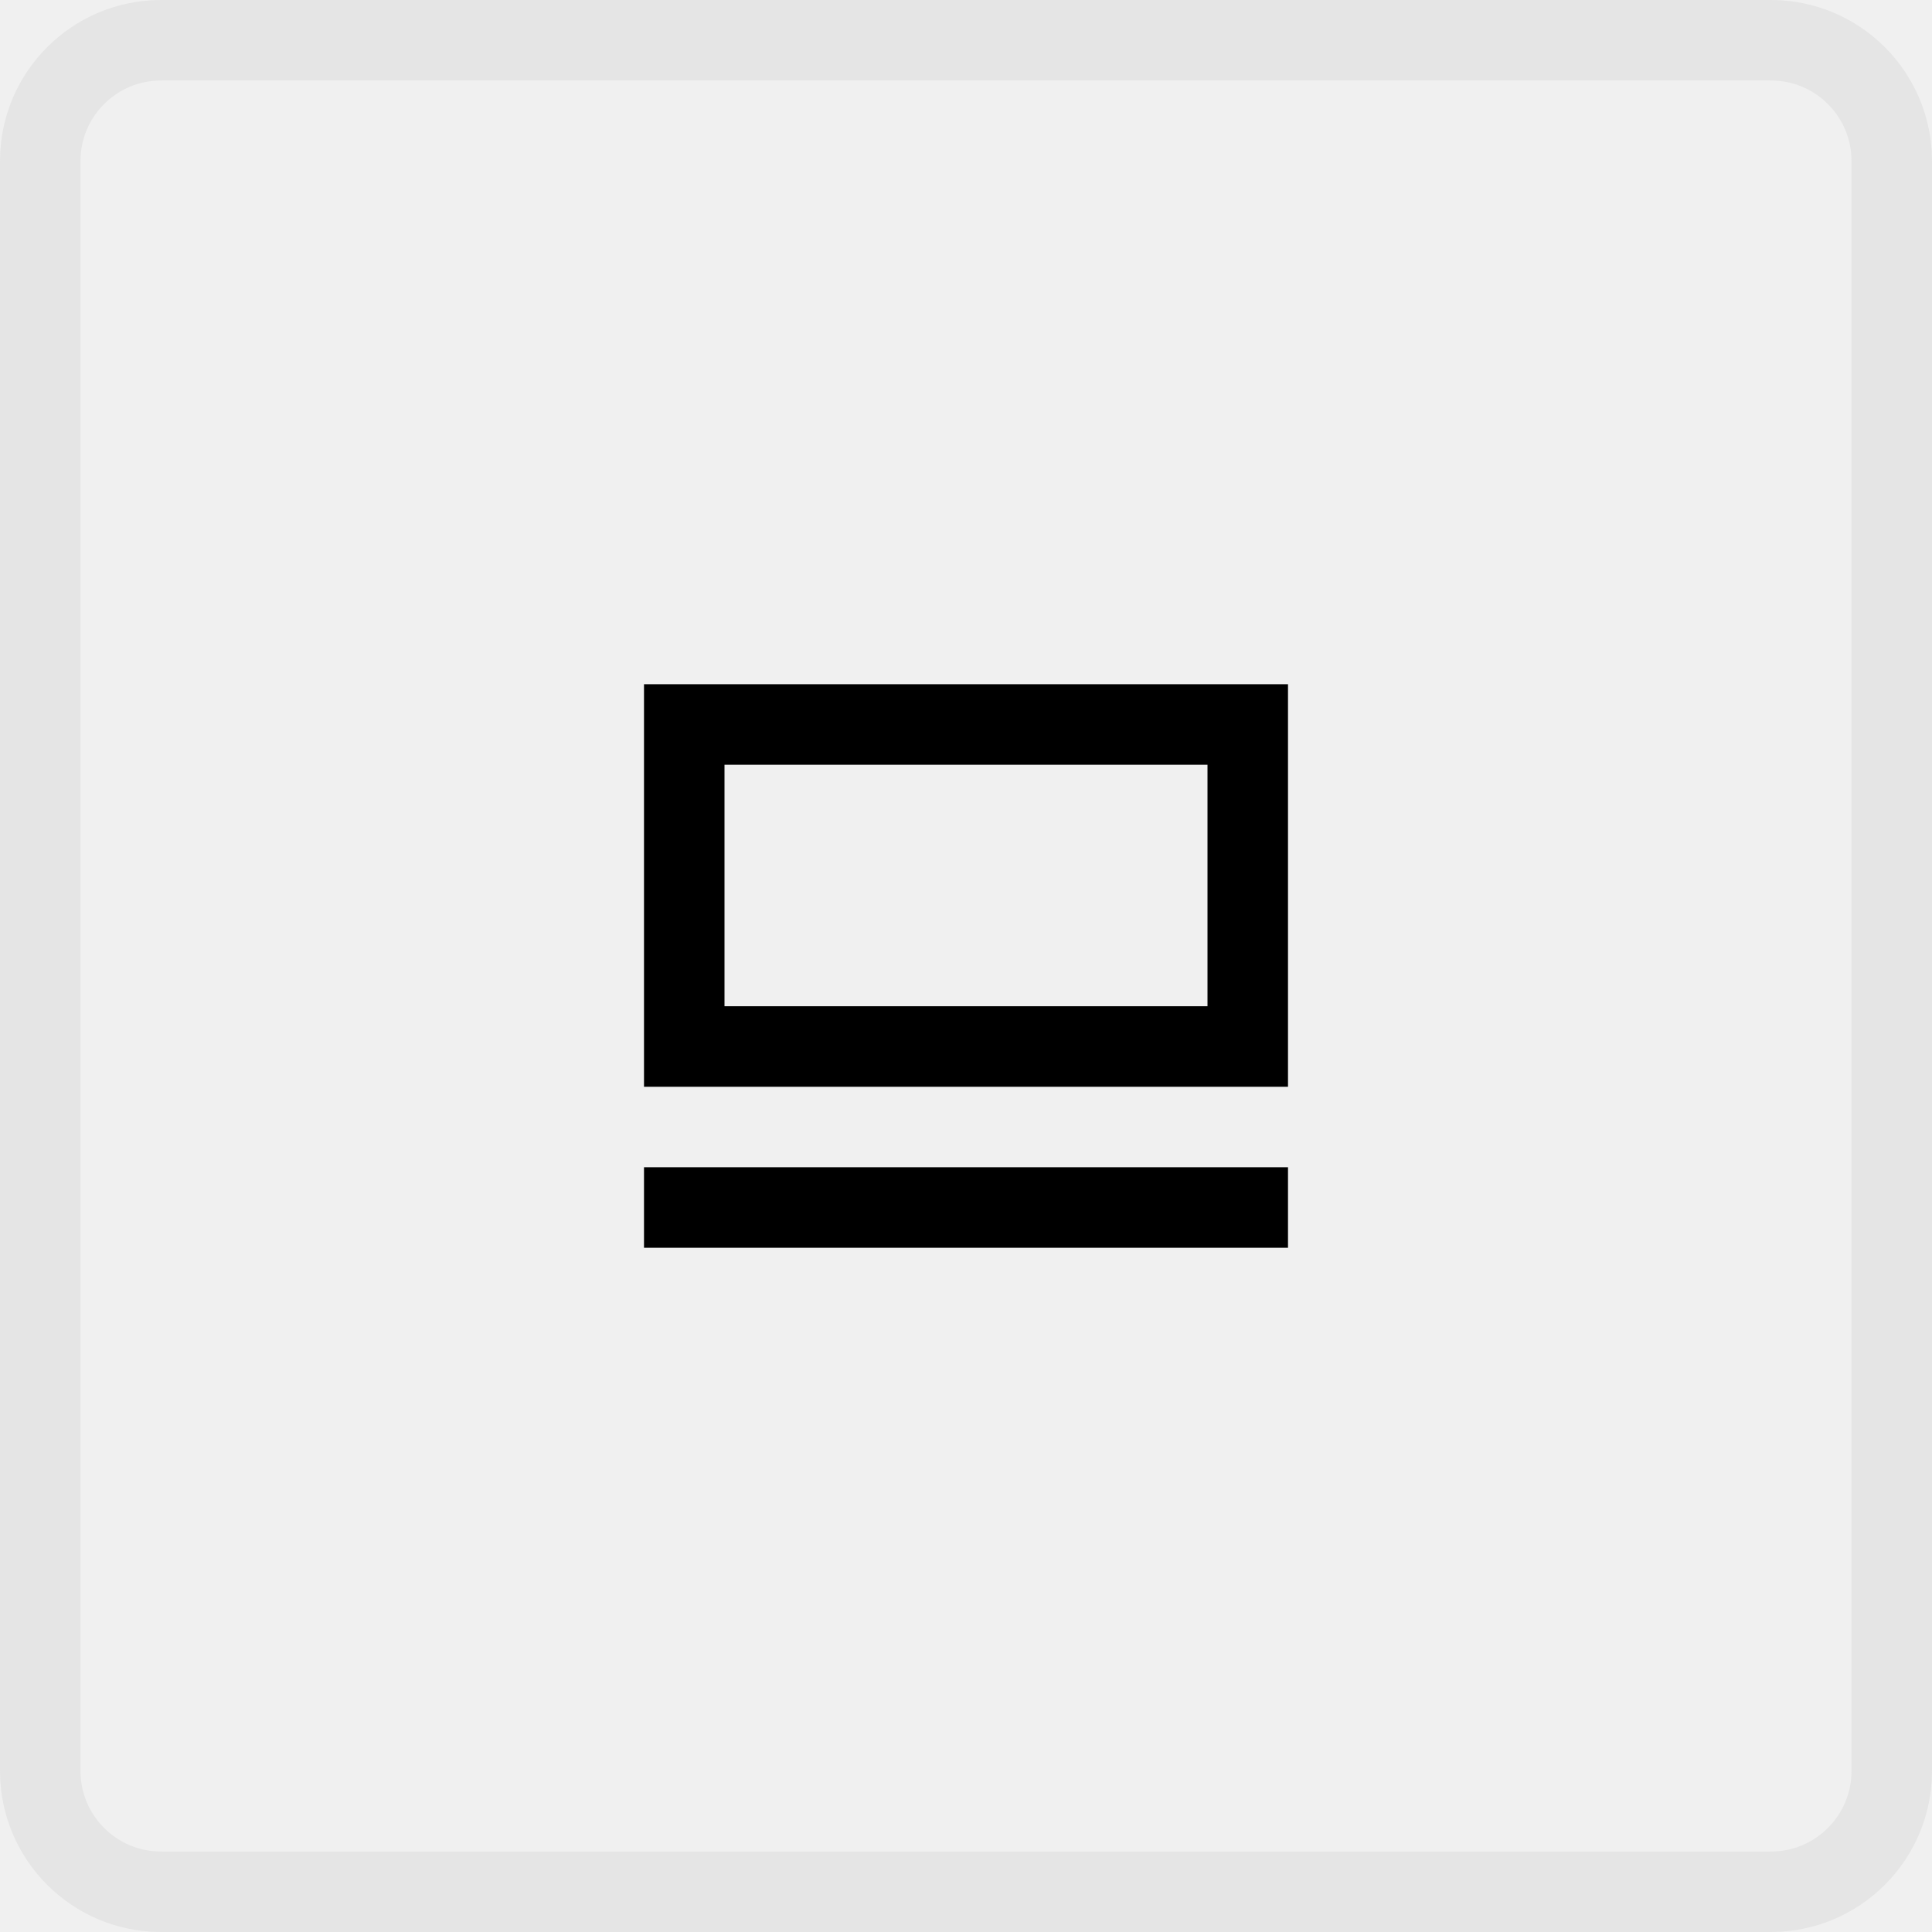
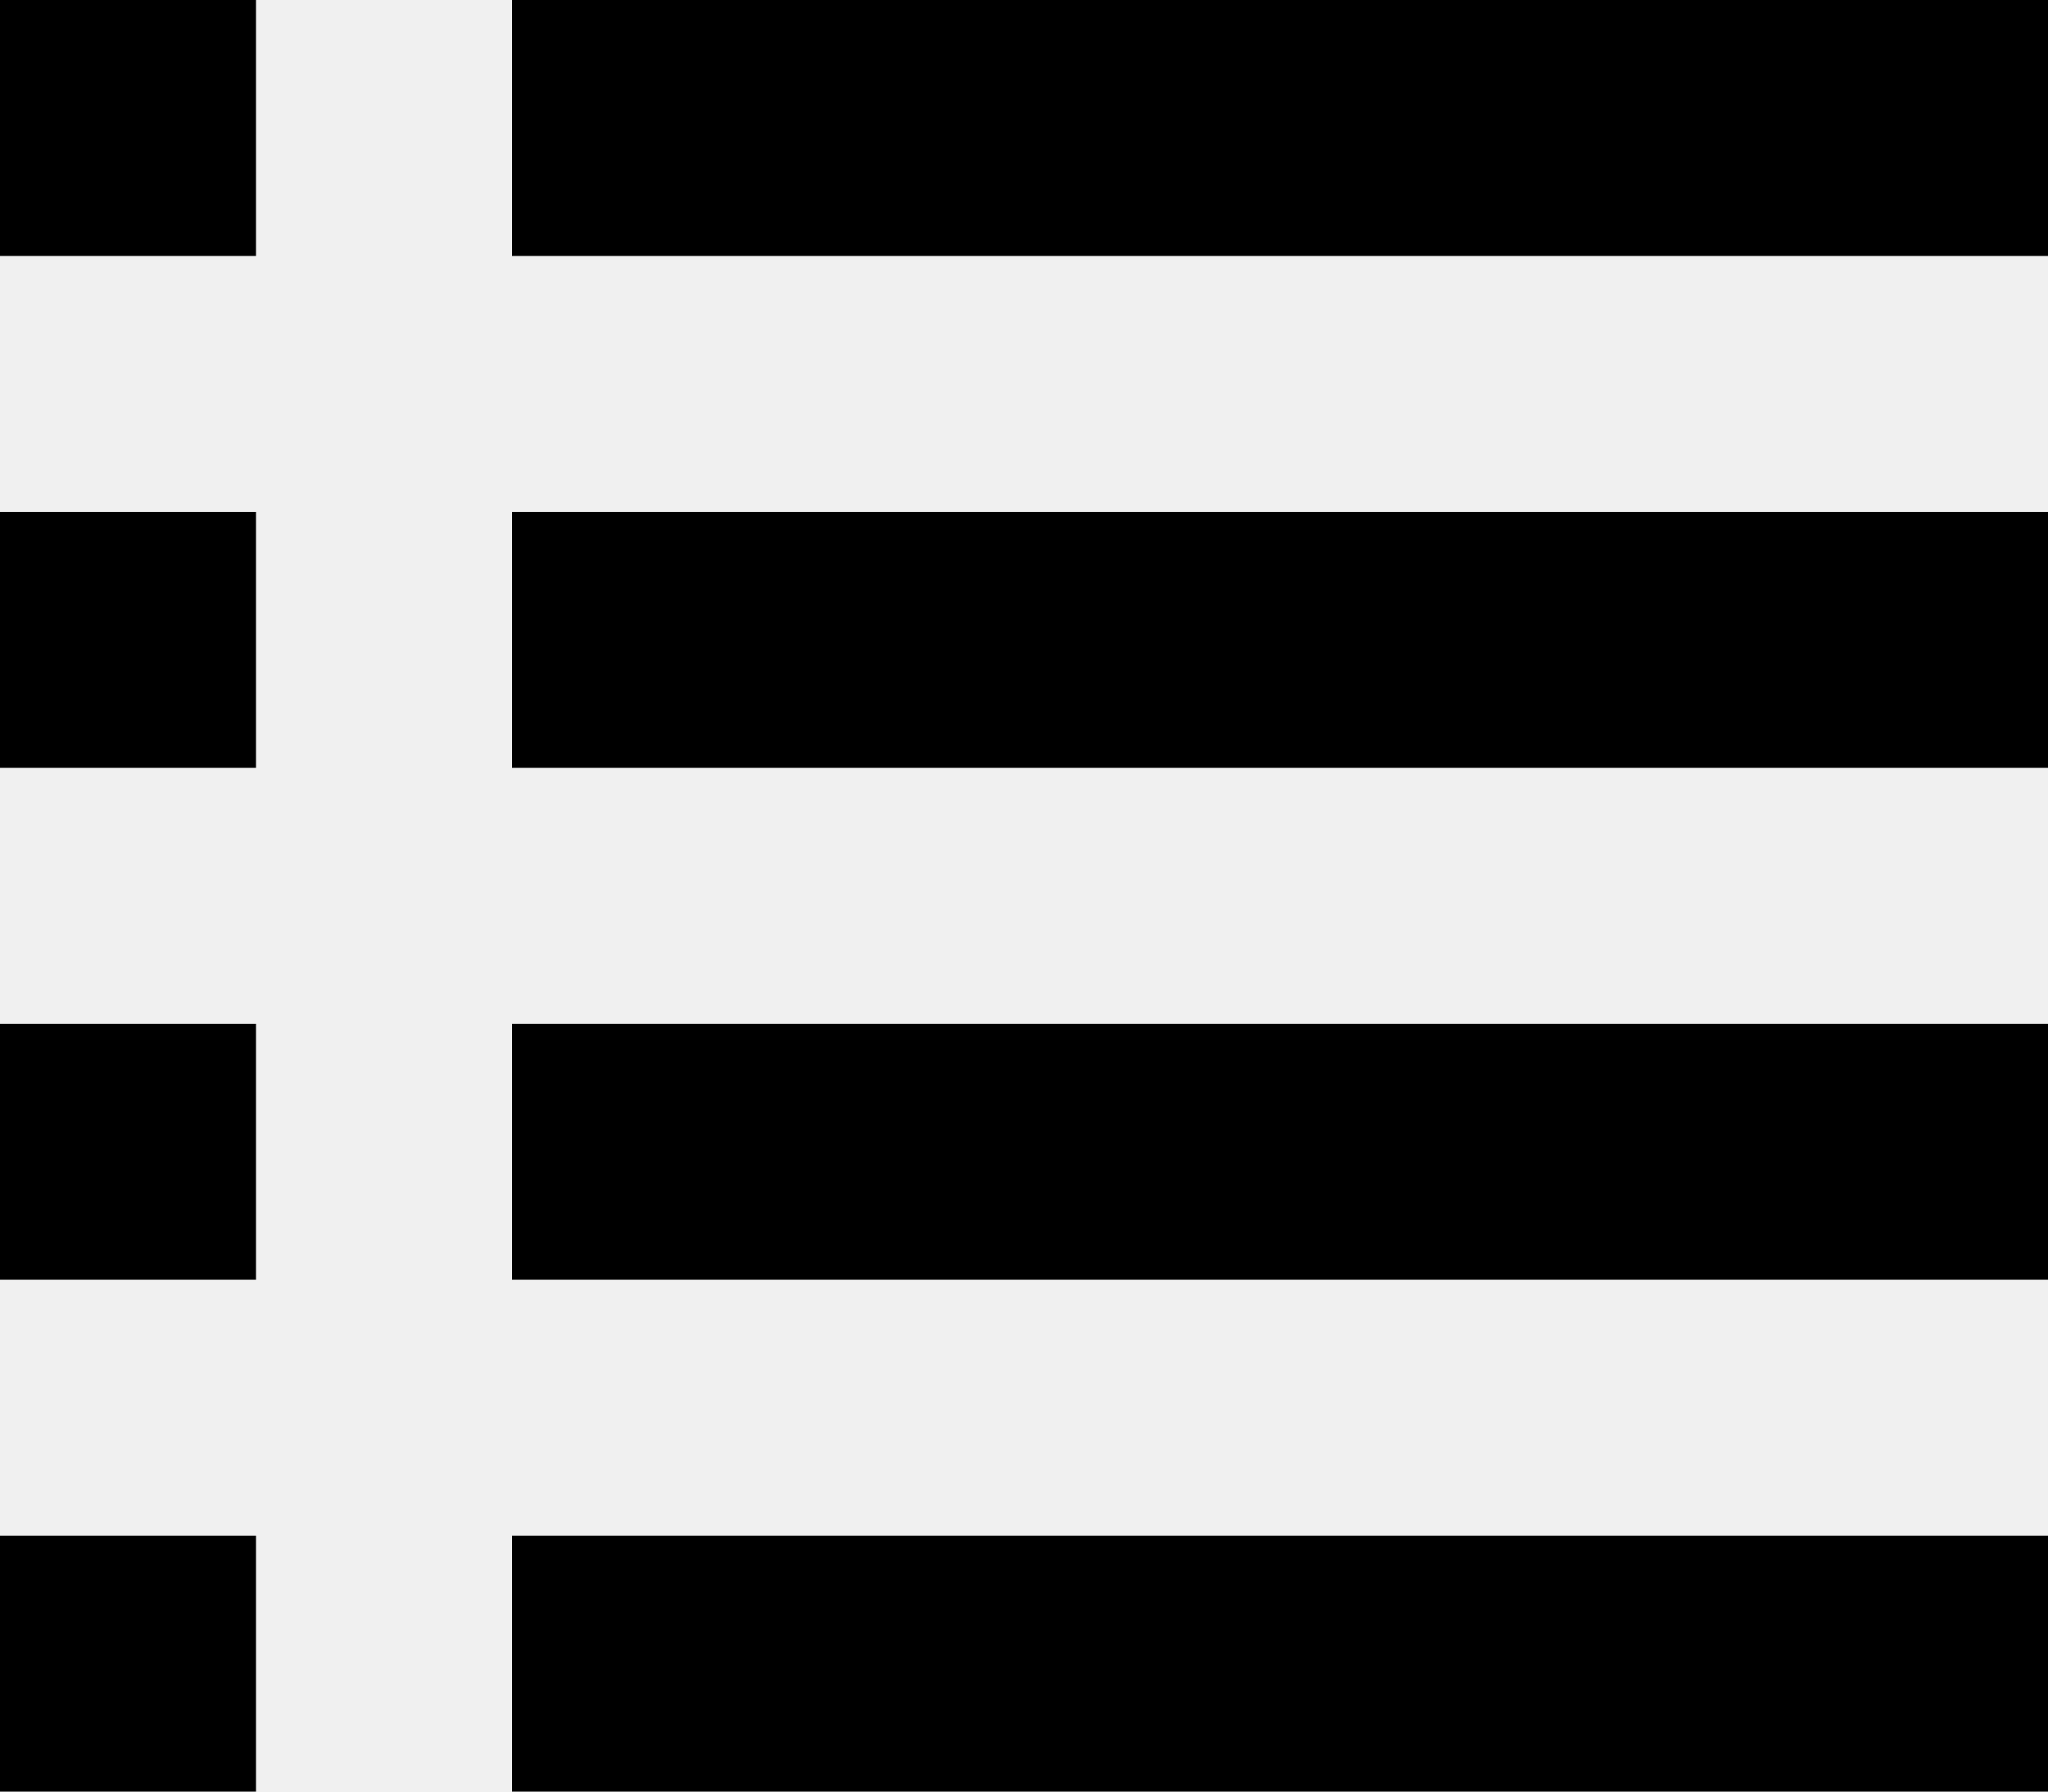
- <svg xmlns="http://www.w3.org/2000/svg" width="48" height="48" fill="none">
+ <svg xmlns="http://www.w3.org/2000/svg" width="16" height="14" fill="none">
  <g fill="#000" clip-path="url(#a)">
-     <path d="M32 29H16v2h16v-2ZM30 19v6H18v-6h12Zm2-2H16v10h16V17Z" />
+     <path d="M2 0H0v2h2V0ZM16 0H4v2h12V0ZM2 4H0v2h2V4ZM16 4H4v2h12V4ZM2 8H0v2h2V8ZM16 8H4v2h12V8ZM2 12H0v2h2v-2ZM16 12H4v2h12v-2Z" />
  </g>
-   <rect width="46" height="46" x="1" y="1" stroke="#E5E5E5" stroke-width="2" rx="3" />
  <defs>
    <clipPath id="a">
-       <path fill="#fff" d="M16 17h16v14H16z" />
+       <path fill="#fff" d="M0 0h16v14H0z" />
    </clipPath>
  </defs>
</svg>
